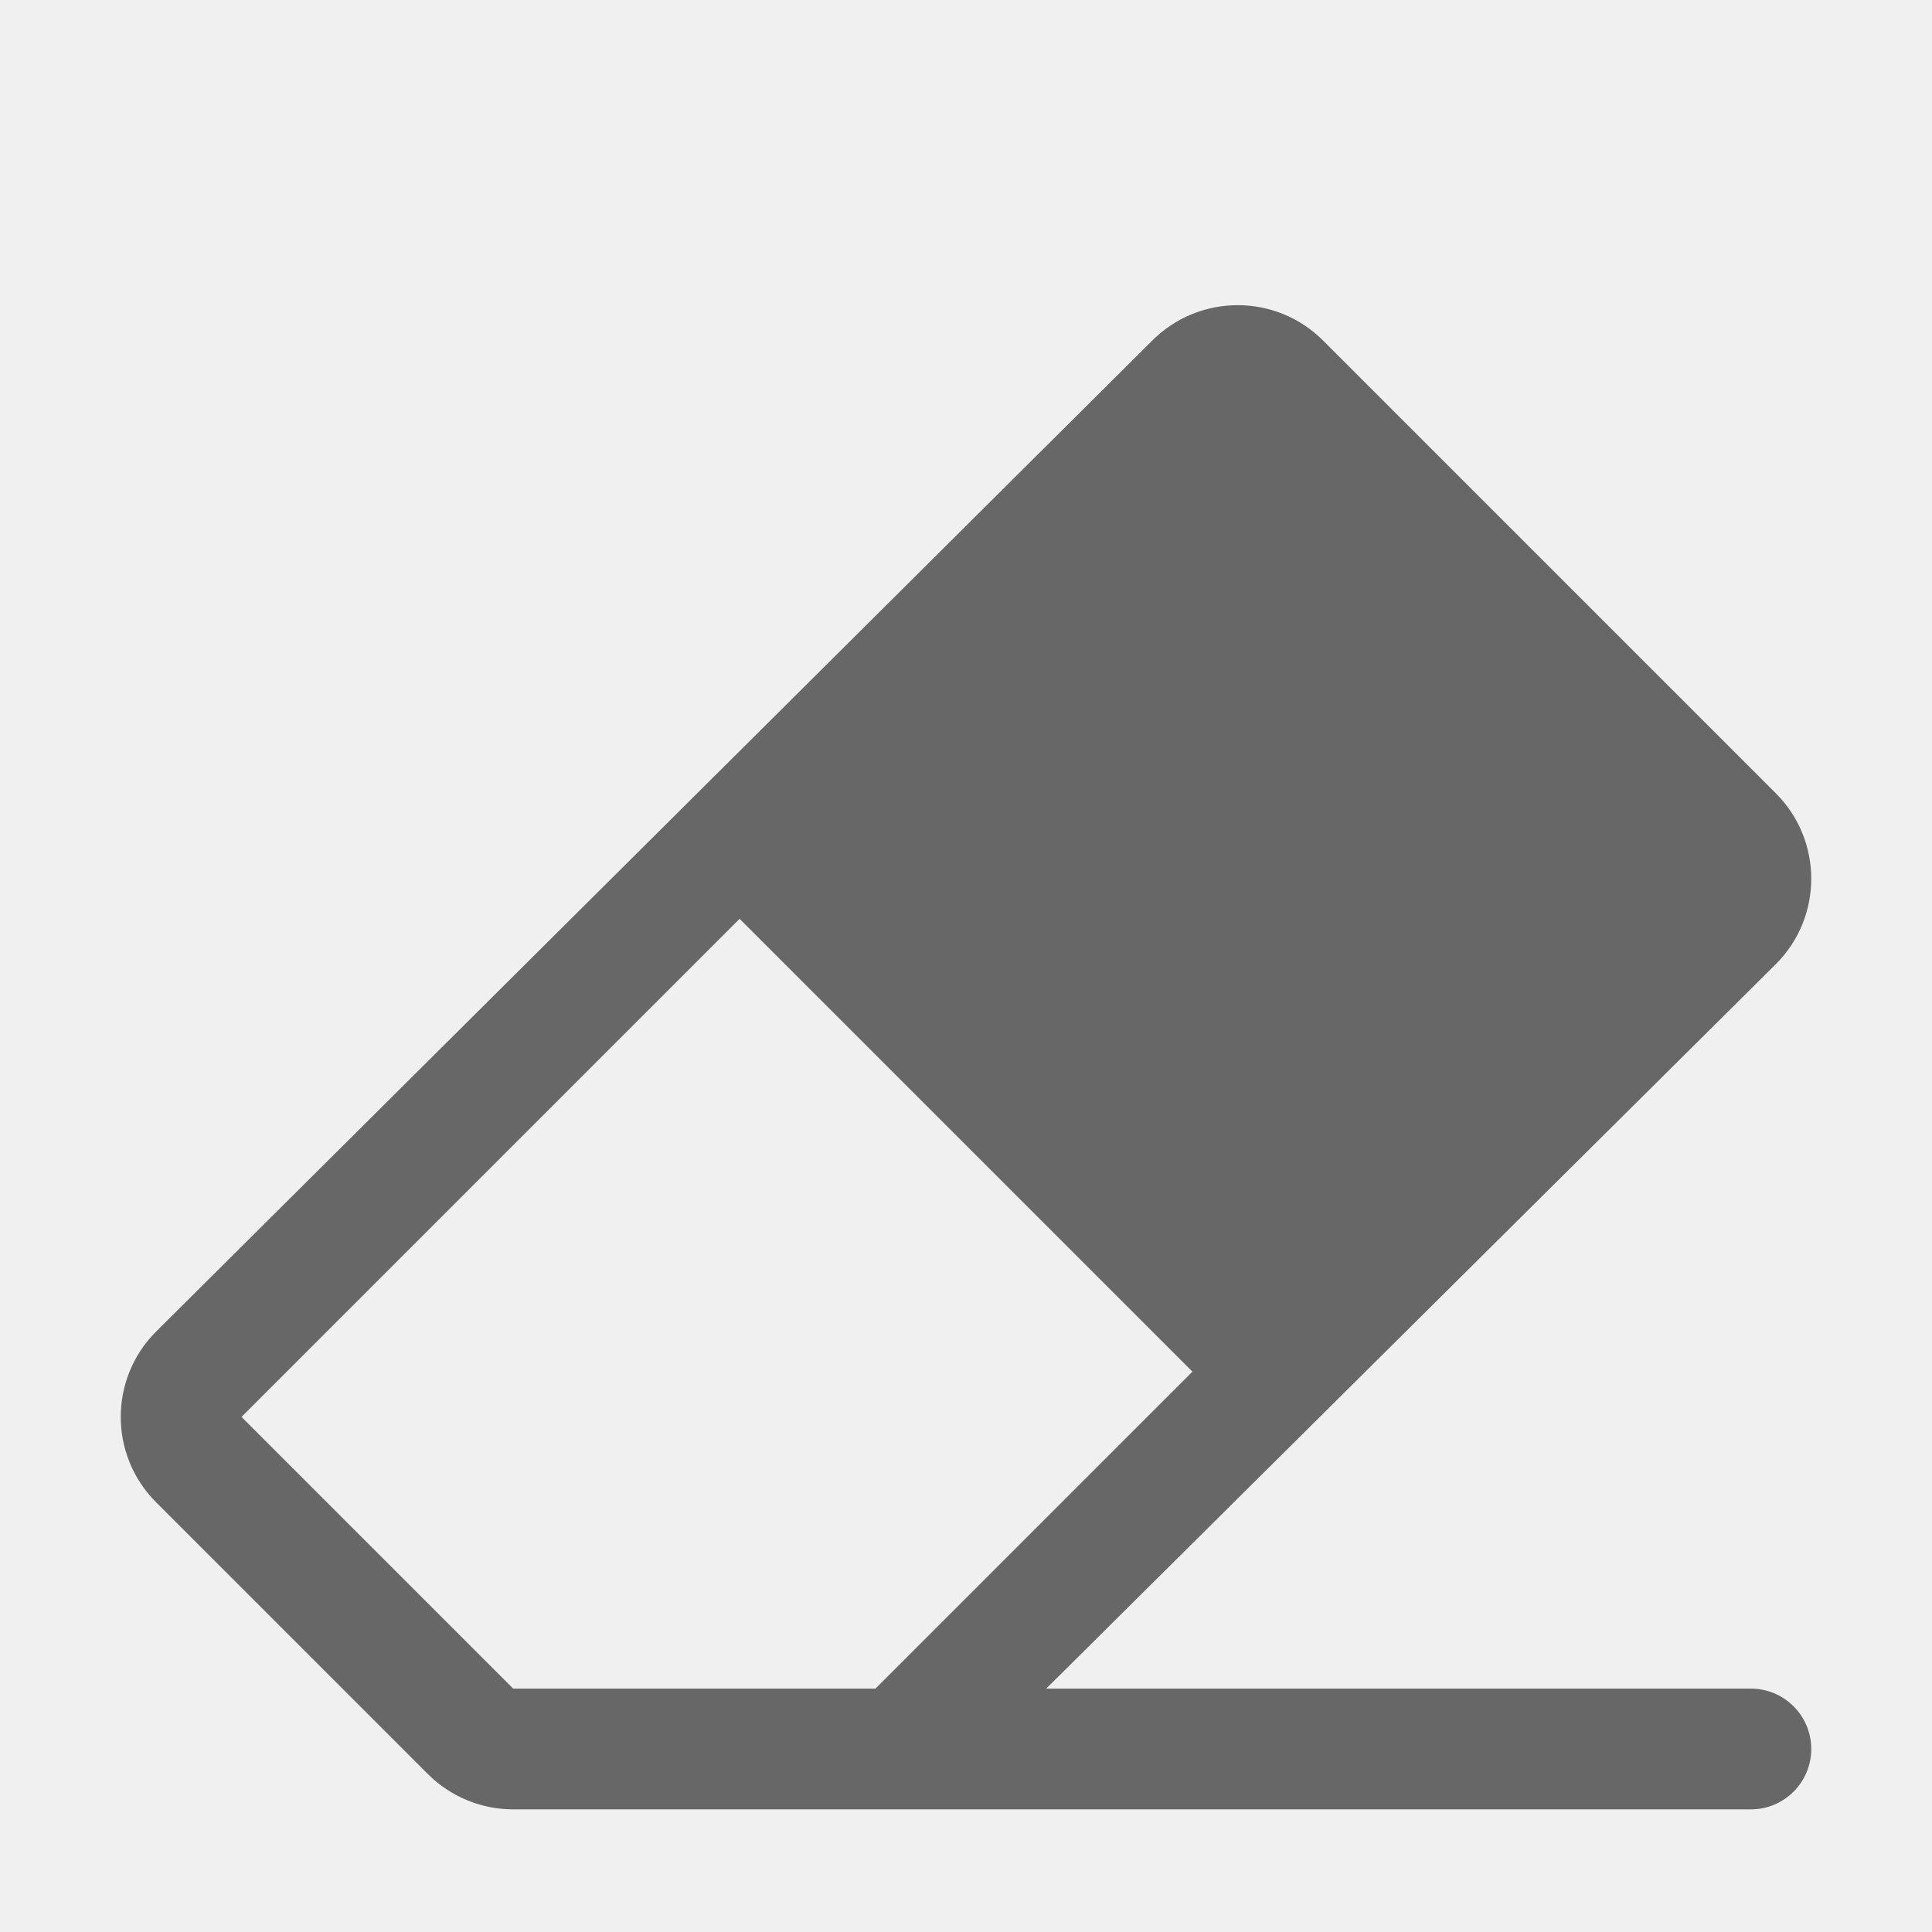
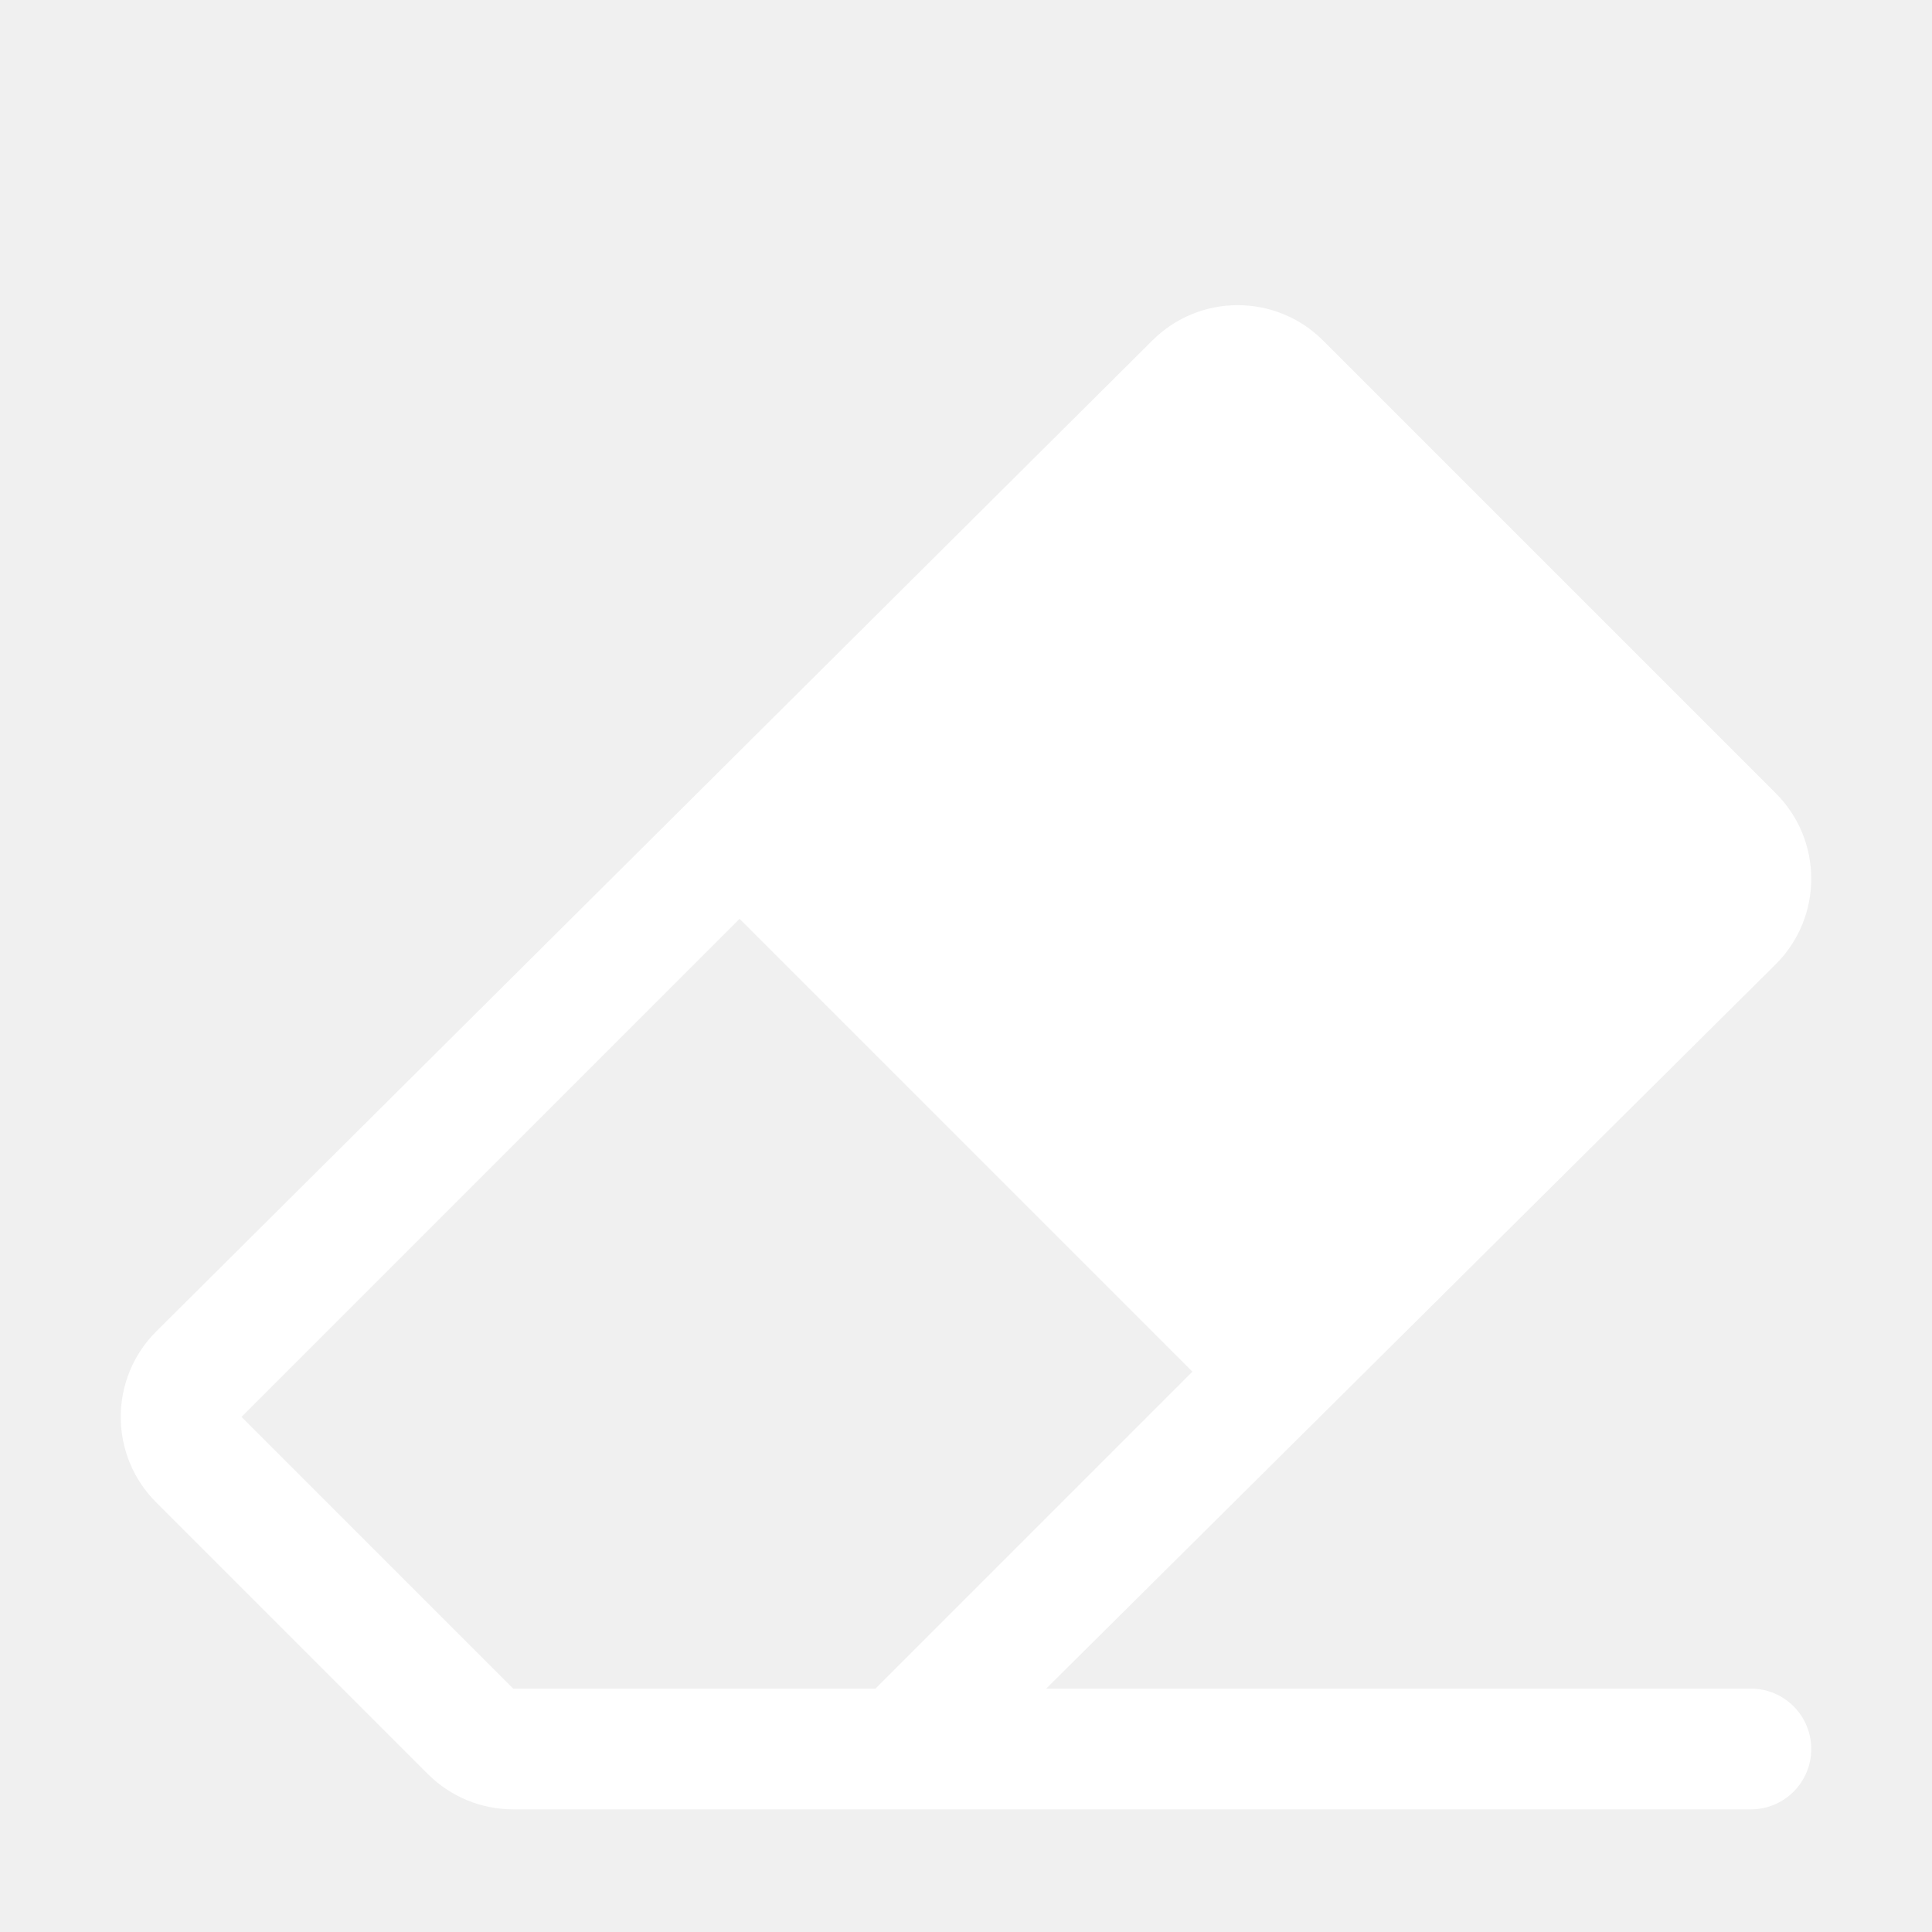
<svg xmlns="http://www.w3.org/2000/svg" viewBox="0 0 1024 1024" role="img">
-   <path d="M928 895H554.51l386.745-384a64 64 0 000-90.51l-240-240a64 64 0 00-90.51 0l-528 525.255a64 64 0 000 90.51l144 144A64 64 0 00272 959h656a32 32 0 000-64zM128 751l264-264 240 240-168 168H272z" fill="#686767" />
+   <path d="M928 895H554.51l386.745-384a64 64 0 000-90.51l-240-240a64 64 0 00-90.51 0l-528 525.255a64 64 0 000 90.51l144 144A64 64 0 00272 959h656a32 32 0 000-64zM128 751l264-264 240 240-168 168H272z" fill="#fff" />
</svg>
